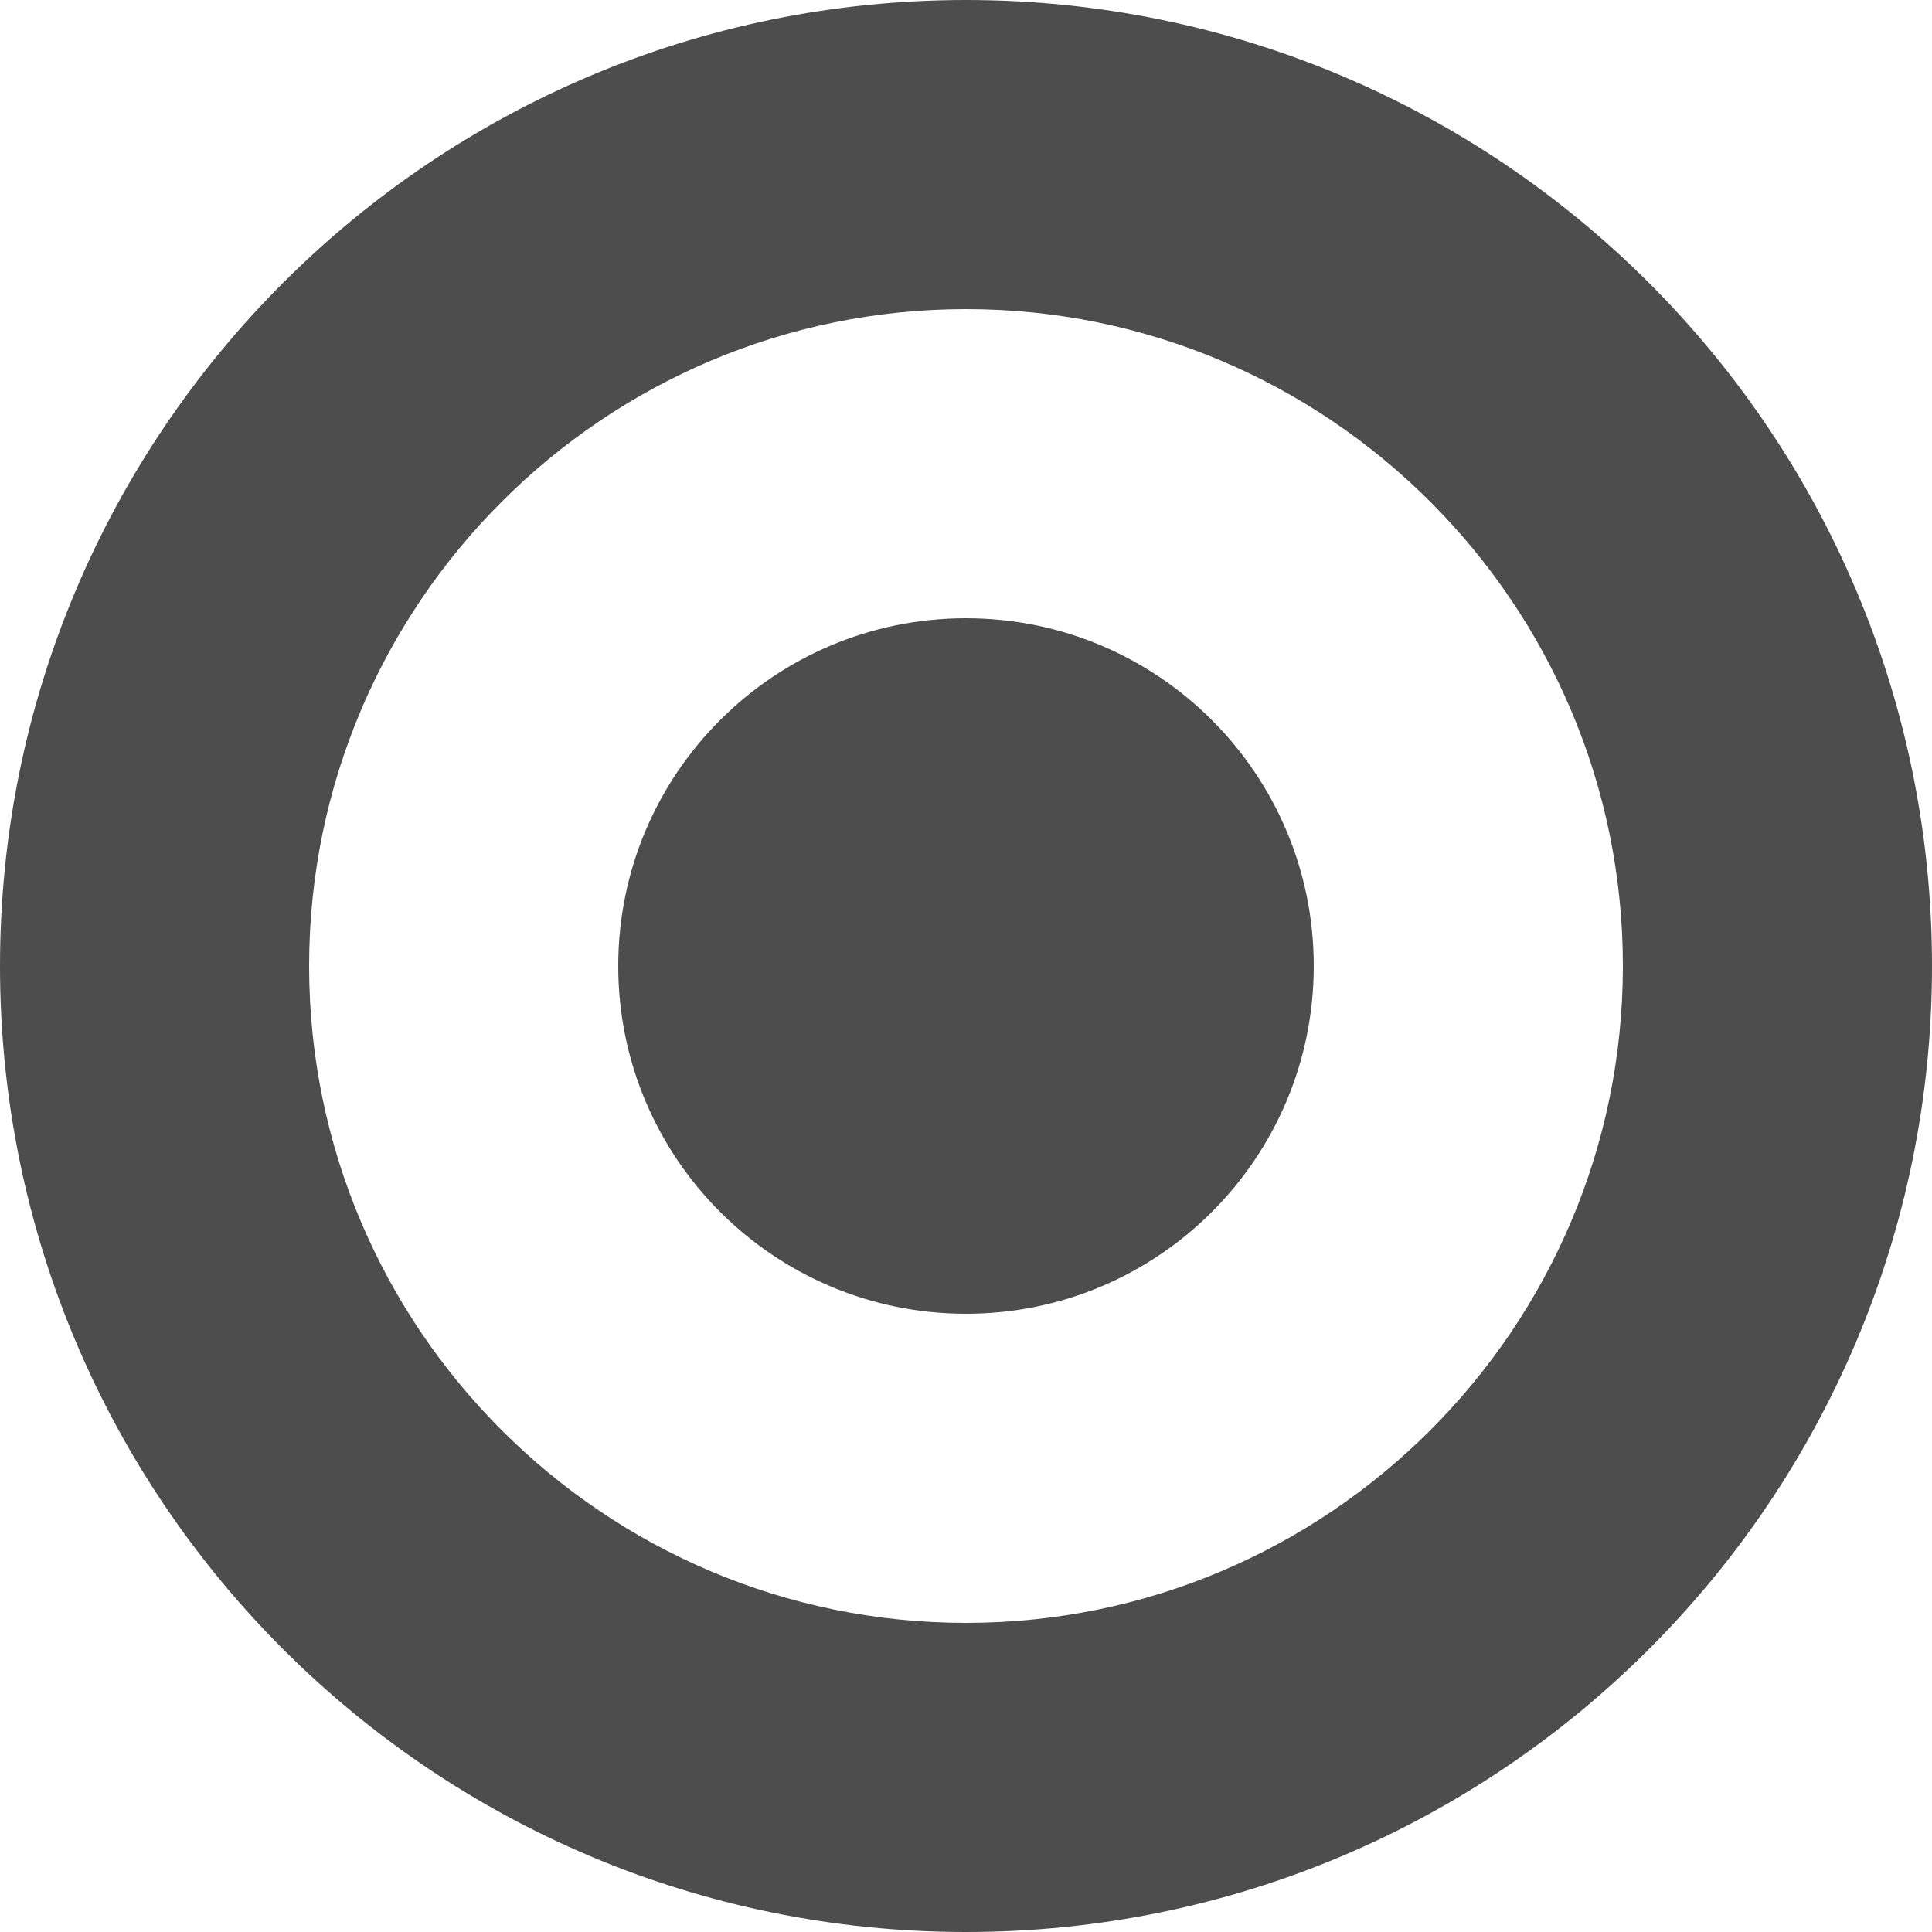
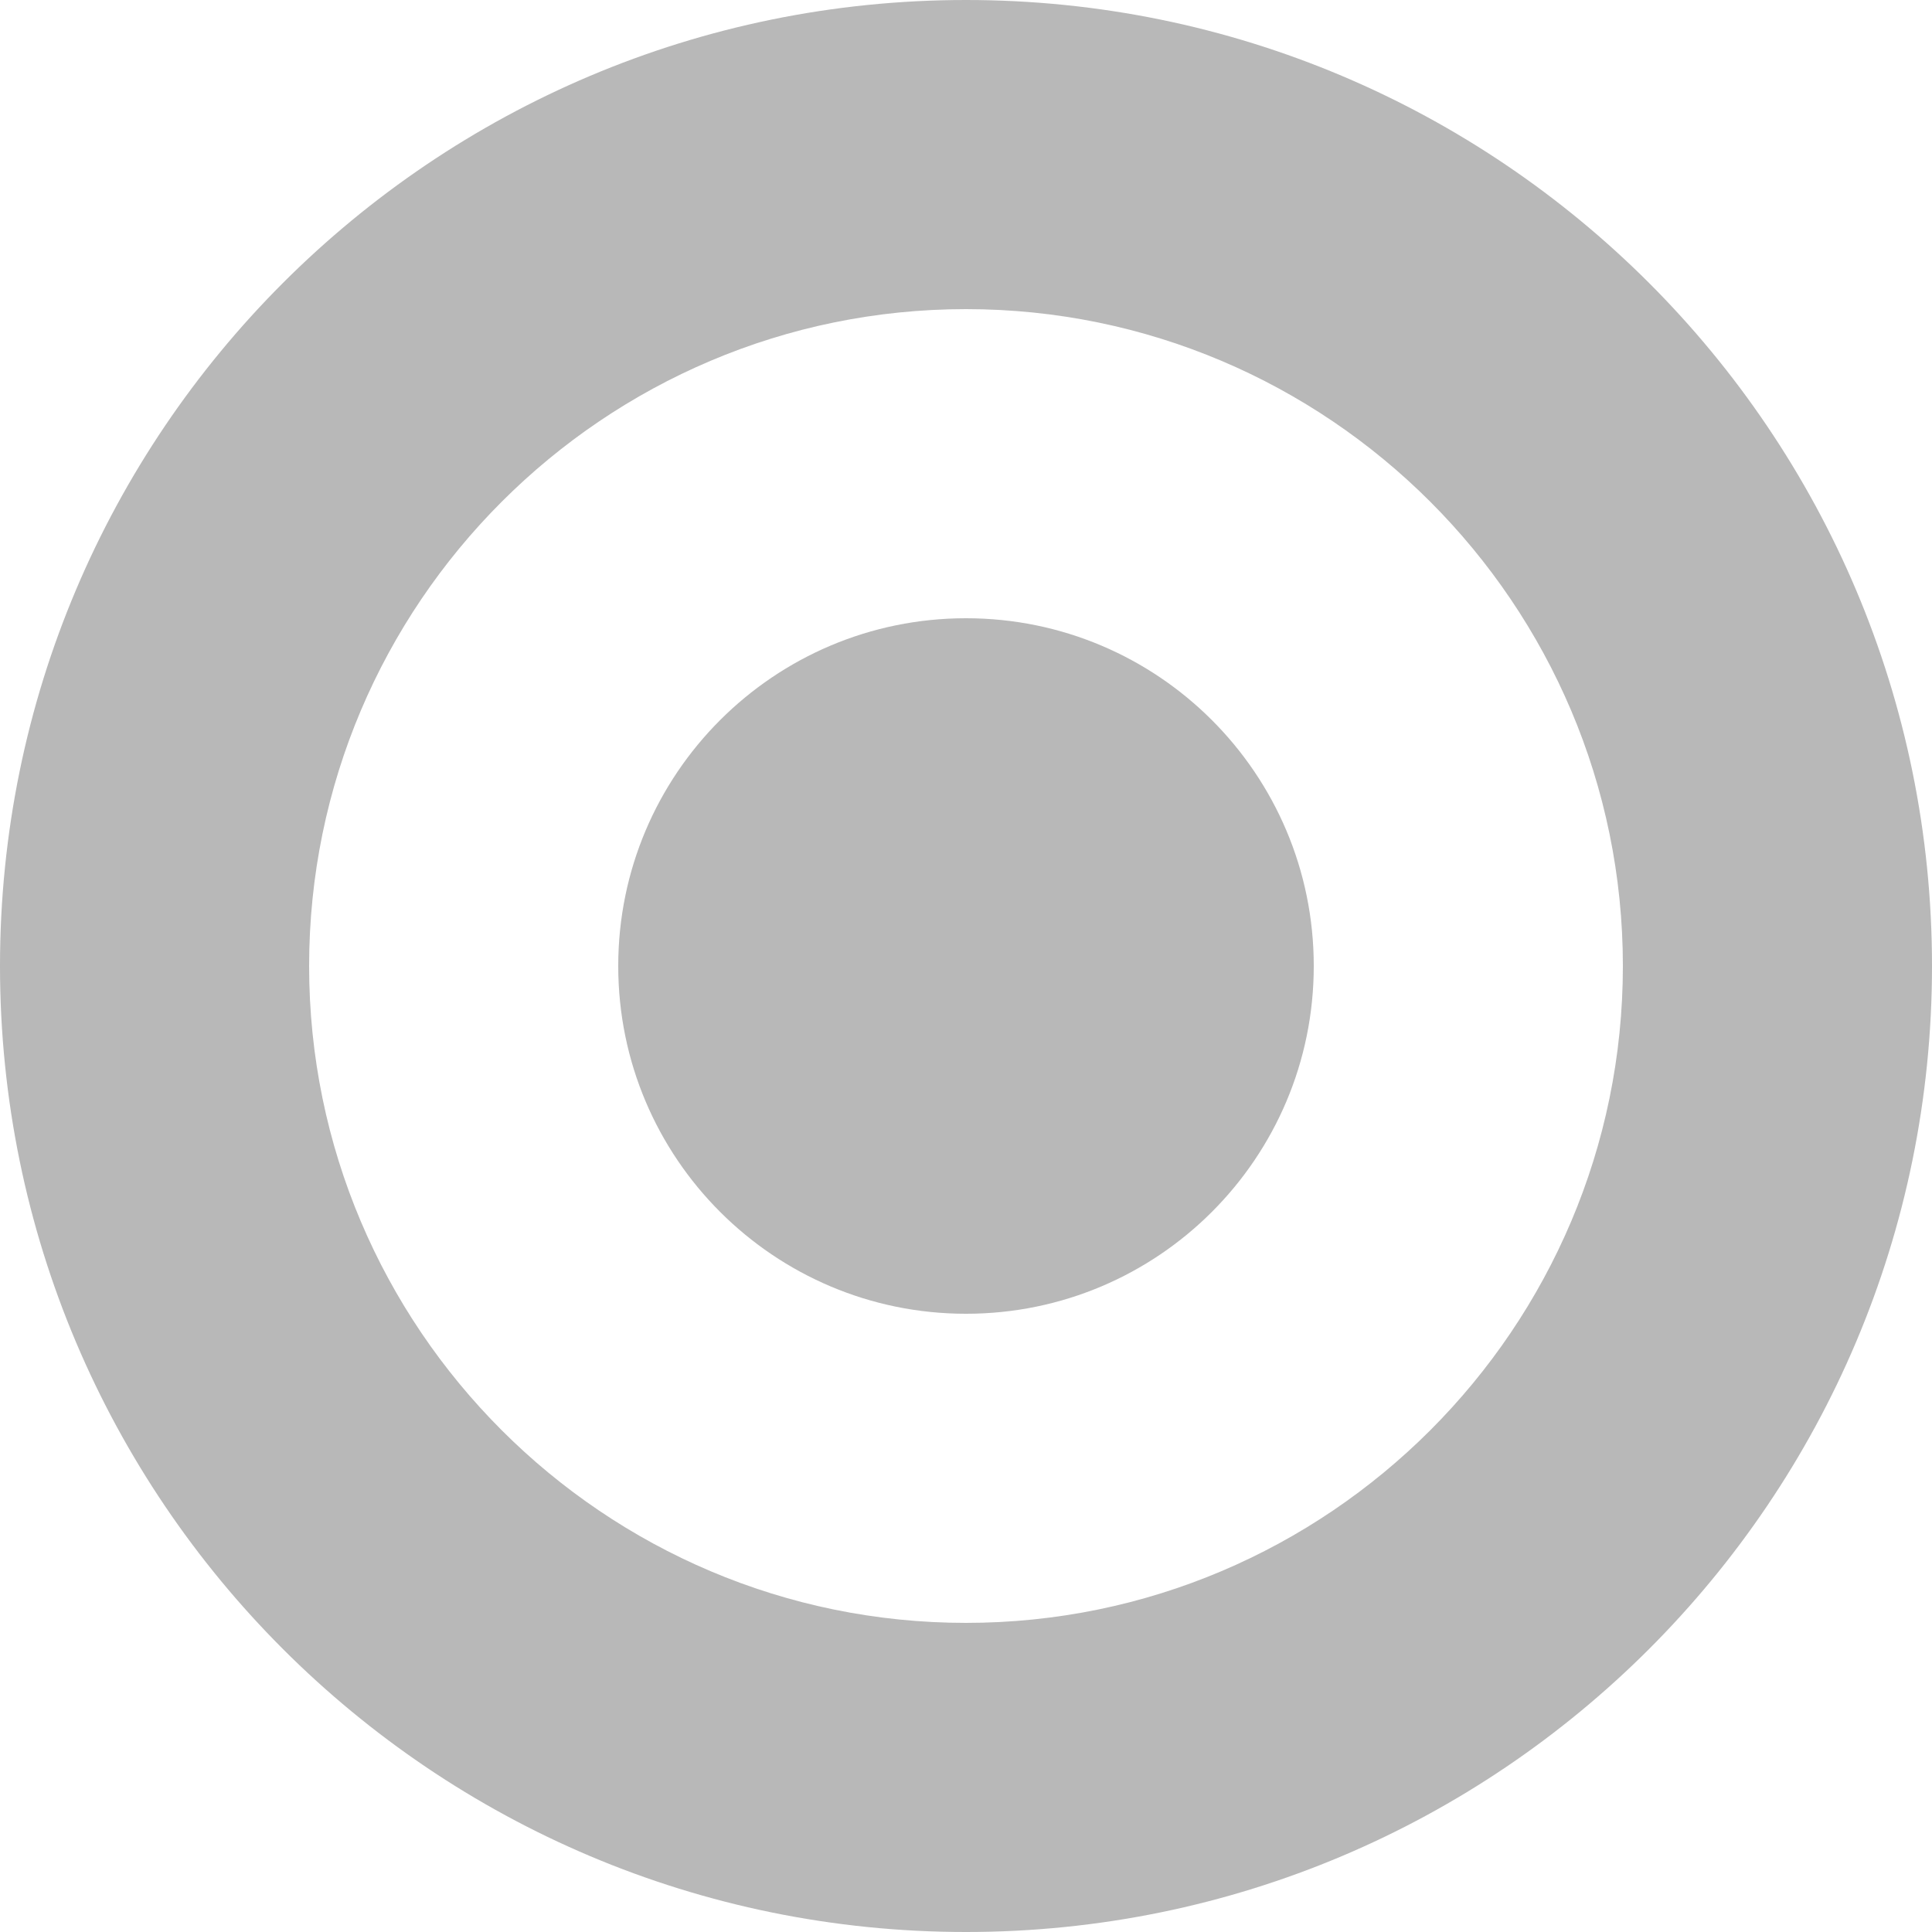
- <svg xmlns="http://www.w3.org/2000/svg" width="25" height="25" viewBox="0 0 25 25">
-   <path fill="#4D4D4D" d="M12.5 4c4.687 0 8.5 3.813 8.5 8.5 0 4.687-3.813 8.5-8.5 8.5C7.813 21 4 17.187 4 12.5 4 7.813 7.813 4 12.5 4m0-4C5.597 0 0 5.597 0 12.5S5.597 25 12.5 25 25 19.403 25 12.5 19.403 0 12.5 0z" />
-   <circle fill="#4D4D4D" cx="12.5" cy="12.5" r="4.5" />
+ <svg xmlns="http://www.w3.org/2000/svg" width="25" height="25" viewBox="0 0 25 25" fill="none">
+   <g opacity="0.4">
+     <path fill-rule="evenodd" clip-rule="evenodd" d="M0 12.5C0 5.597 5.597 0 12.5 0C19.403 0 25 5.597 25 12.5C25 19.403 19.403 25 12.5 25C5.597 25 0 19.403 0 12.5ZM21 12.5C21 7.813 17.187 4 12.5 4C7.813 4 4 7.813 4 12.5C4 17.187 7.813 21 12.5 21C17.187 21 21 17.187 21 12.5Z" fill="#4D4D4D" />
+     <path d="M12.5 17C14.985 17 17 14.985 17 12.5C17 10.015 14.985 8 12.5 8C10.015 8 8 10.015 8 12.5C8 14.985 10.015 17 12.5 17Z" fill="#4D4D4D" />
+   </g>
</svg>
